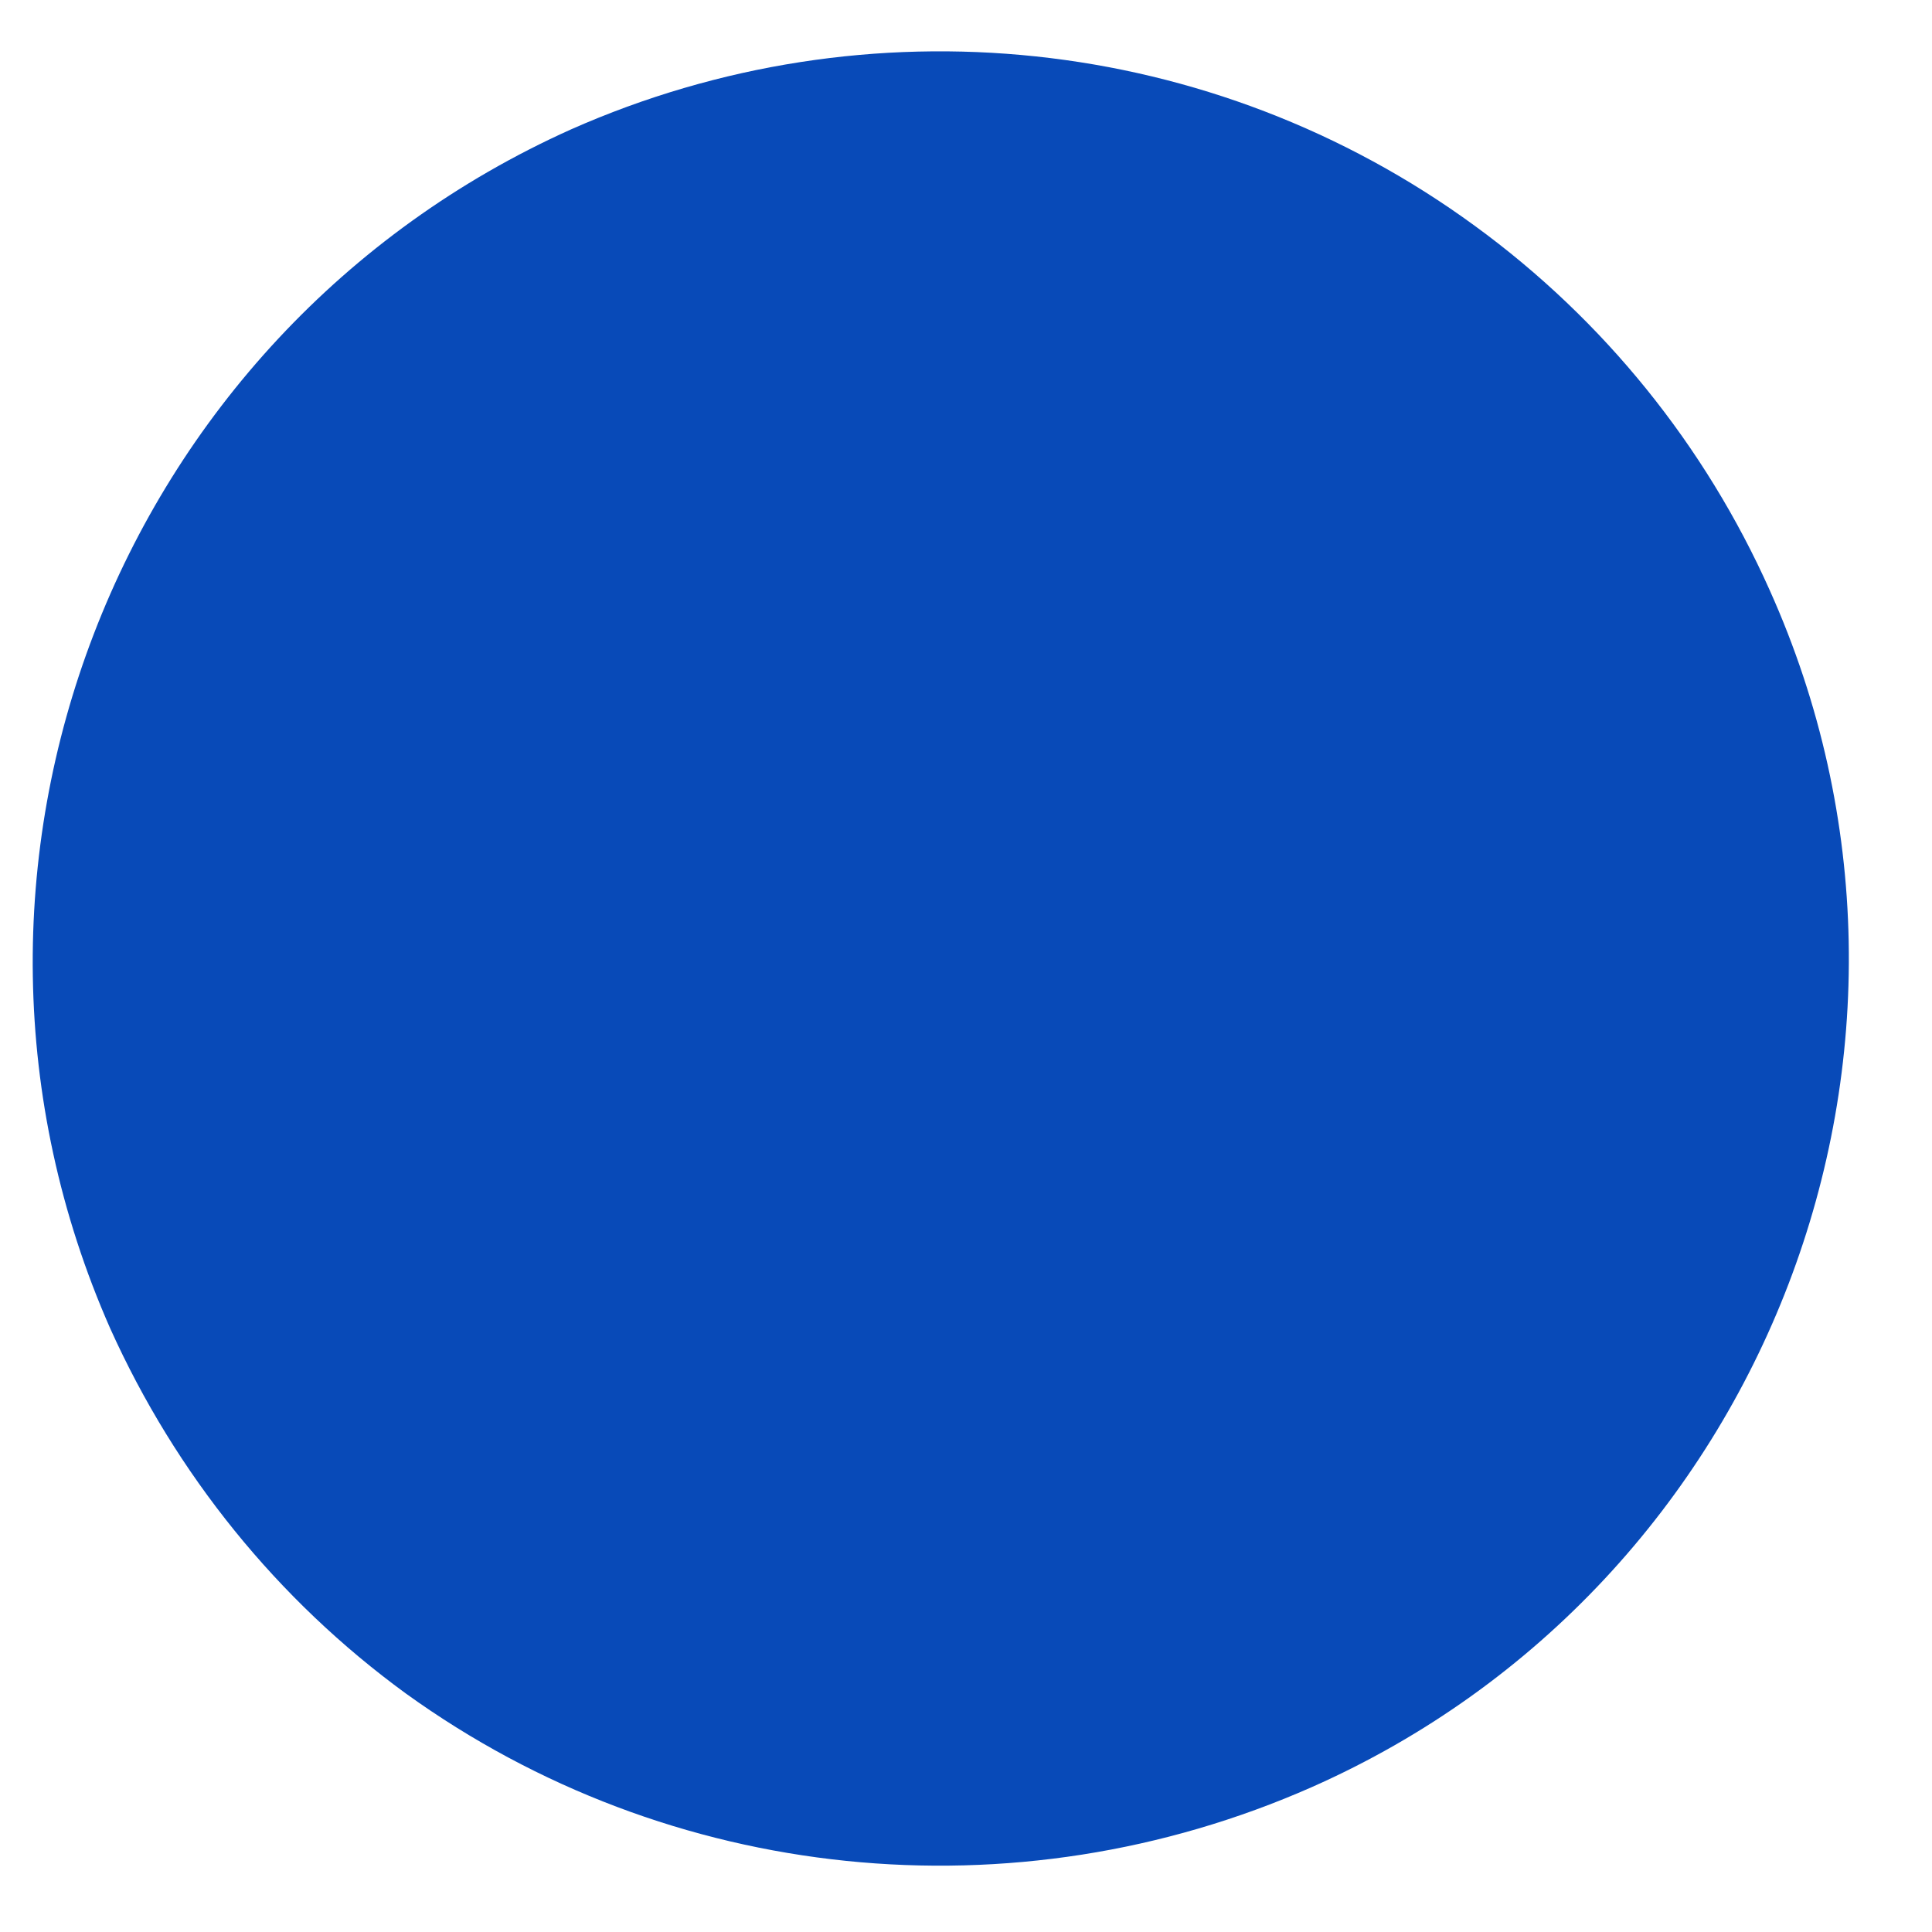
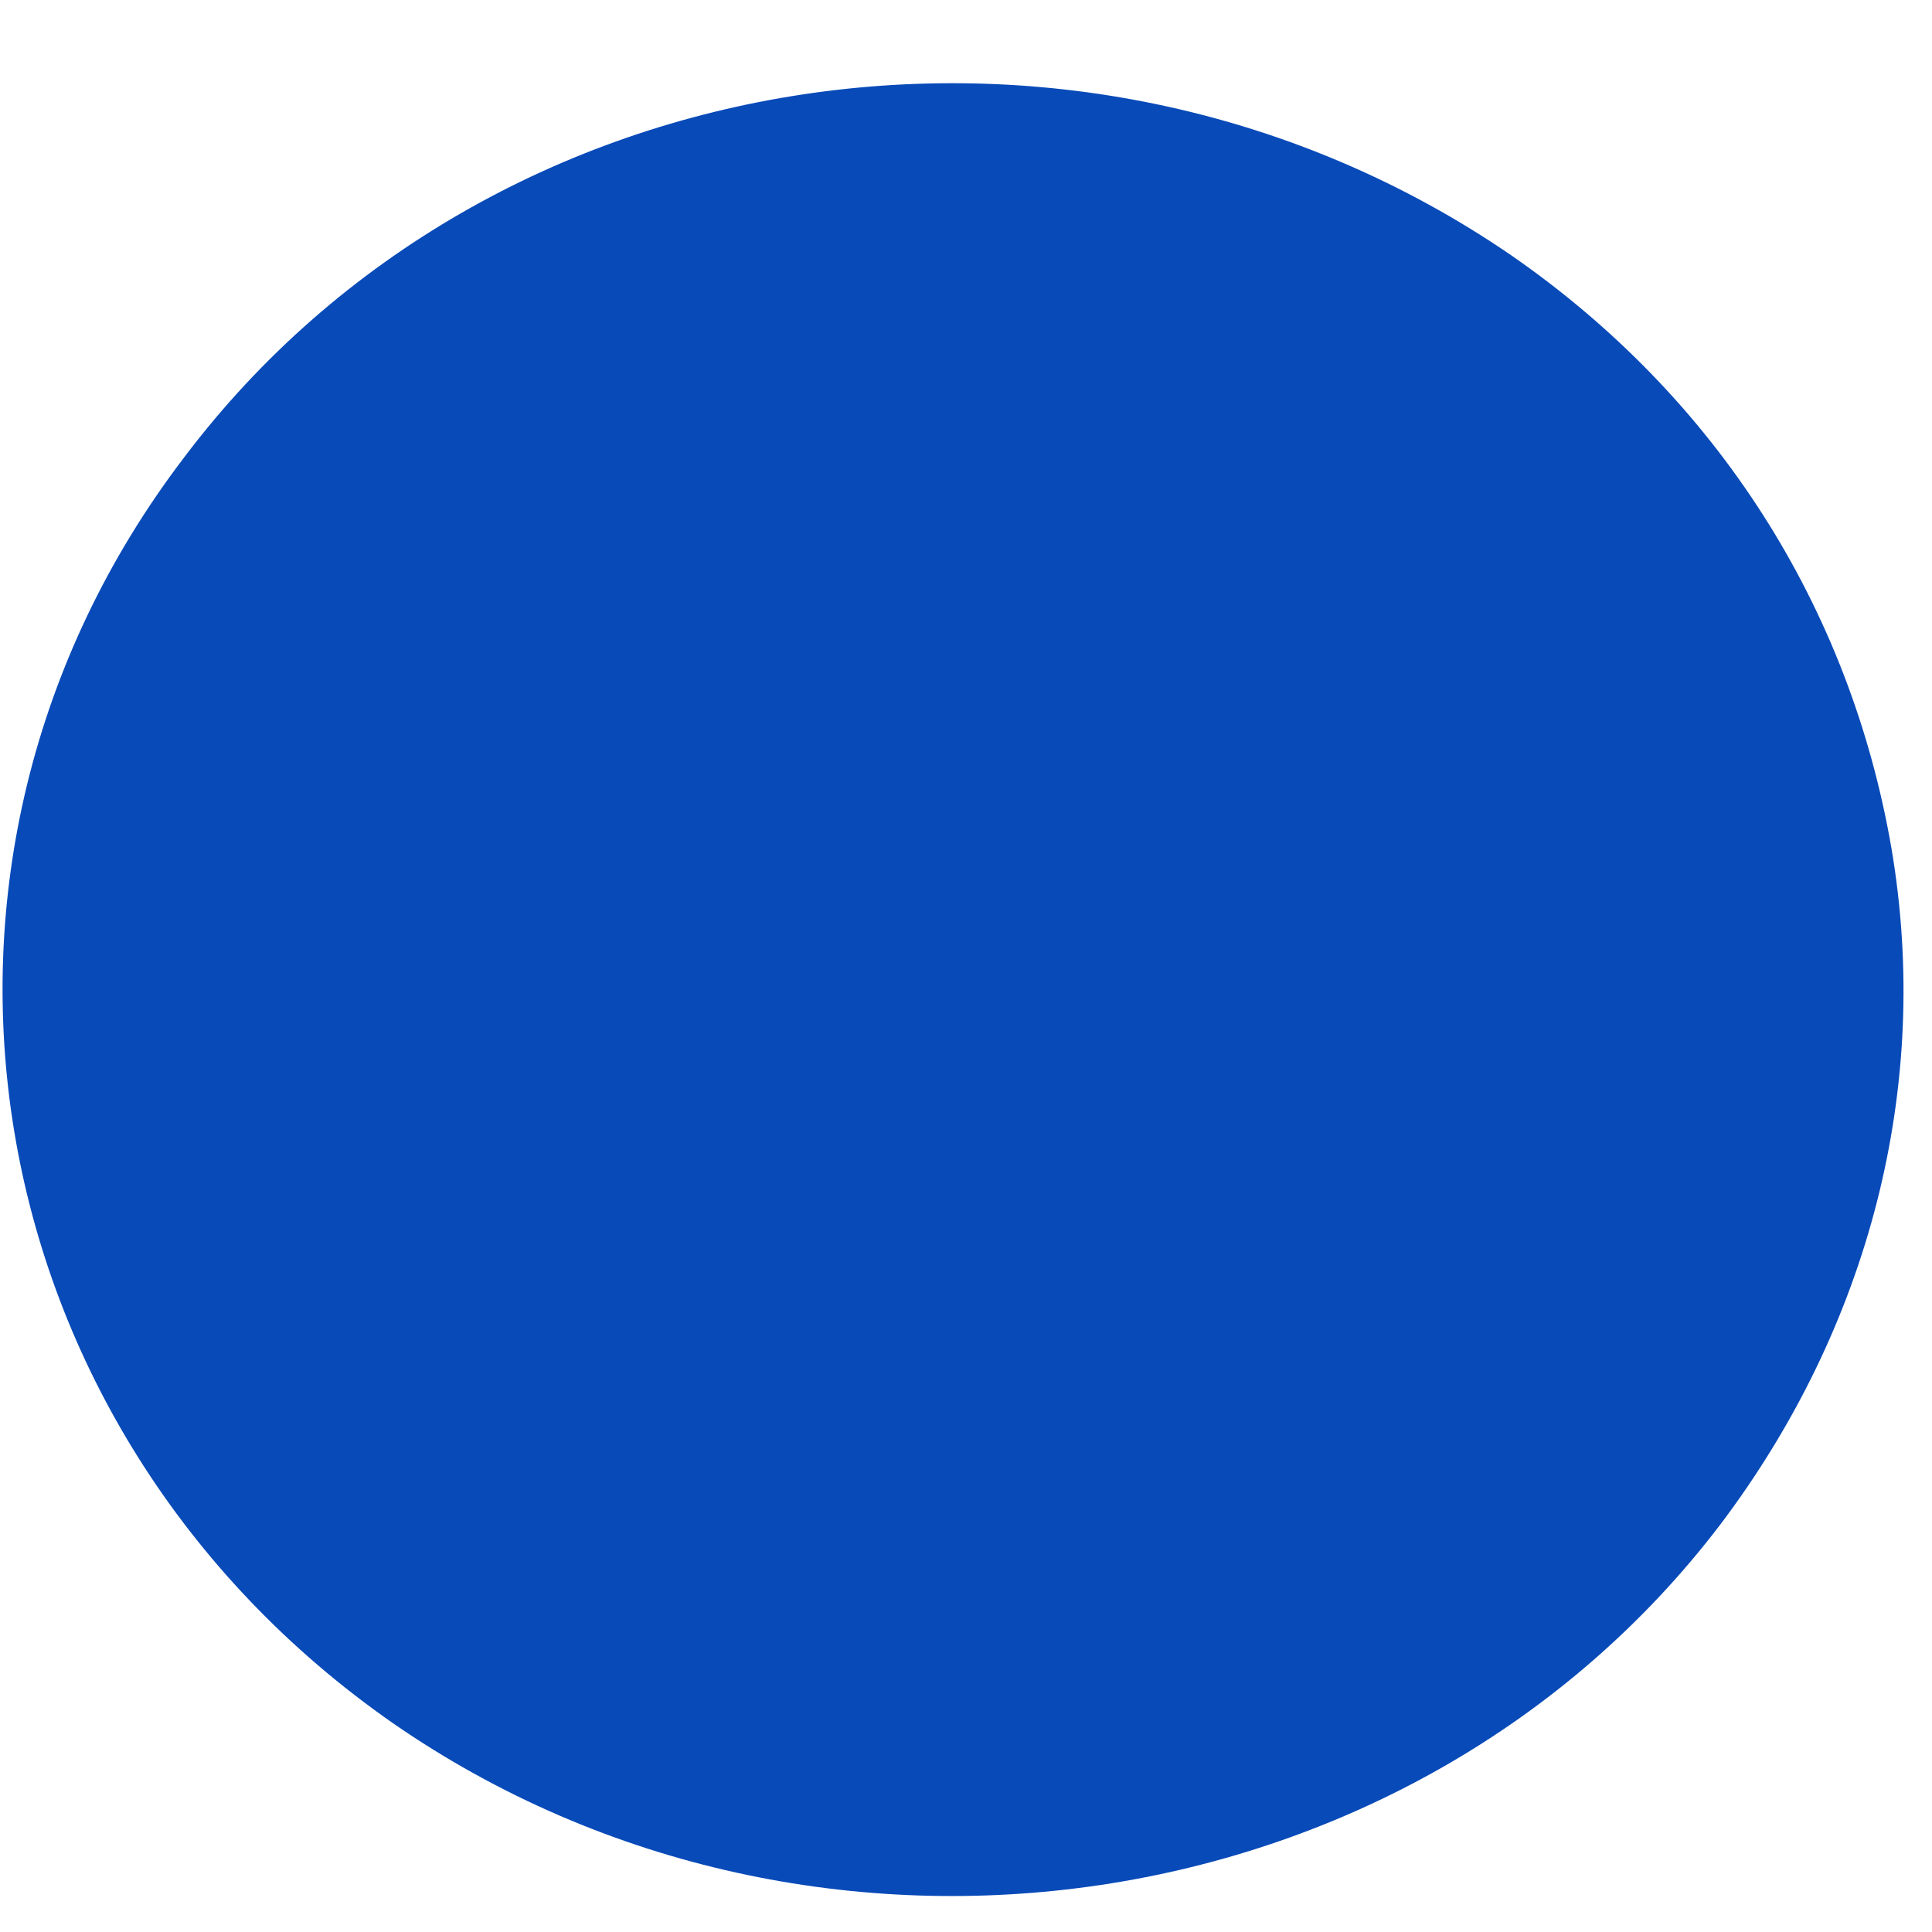
<svg xmlns="http://www.w3.org/2000/svg" version="1.1" width="2px" height="2px">
-   <g transform="matrix(1 0 0 1 -1743 -1230 )">
-     <path d="M 0.114 1.375  C -0.095 0.901  0.119 0.346  0.591 0.134  C 0.898 -0.002  1.255 0.035  1.527 0.234  C 1.66 0.331  1.765 0.461  1.832 0.611  C 2.044 1.083  1.83 1.641  1.358 1.85  C 1.05 1.986  0.693 1.95  0.42 1.753  C 0.287 1.656  0.182 1.526  0.114 1.375  Z " fill-rule="nonzero" fill="#084ab8" stroke="none" transform="matrix(1 0 0 1 1743 1230 )" />
+   <g transform="matrix(1 0 0 1 -1744 -1223 )">
+     <path d="M 0.407 1.784  C -0.031 1.479  -0.129 0.892  0.191 0.473  C 0.508 0.053  1.123 -0.038  1.564 0.264  C 1.778 0.412  1.915 0.629  1.958 0.878  C 2 1.125  1.935 1.374  1.781 1.578  C 1.463 1.996  0.845 2.087  0.407 1.784  Z " fill-rule="nonzero" fill="#084ab8" stroke="none" transform="matrix(1 0 0 1 1744 1223 )" />
  </g>
</svg>
